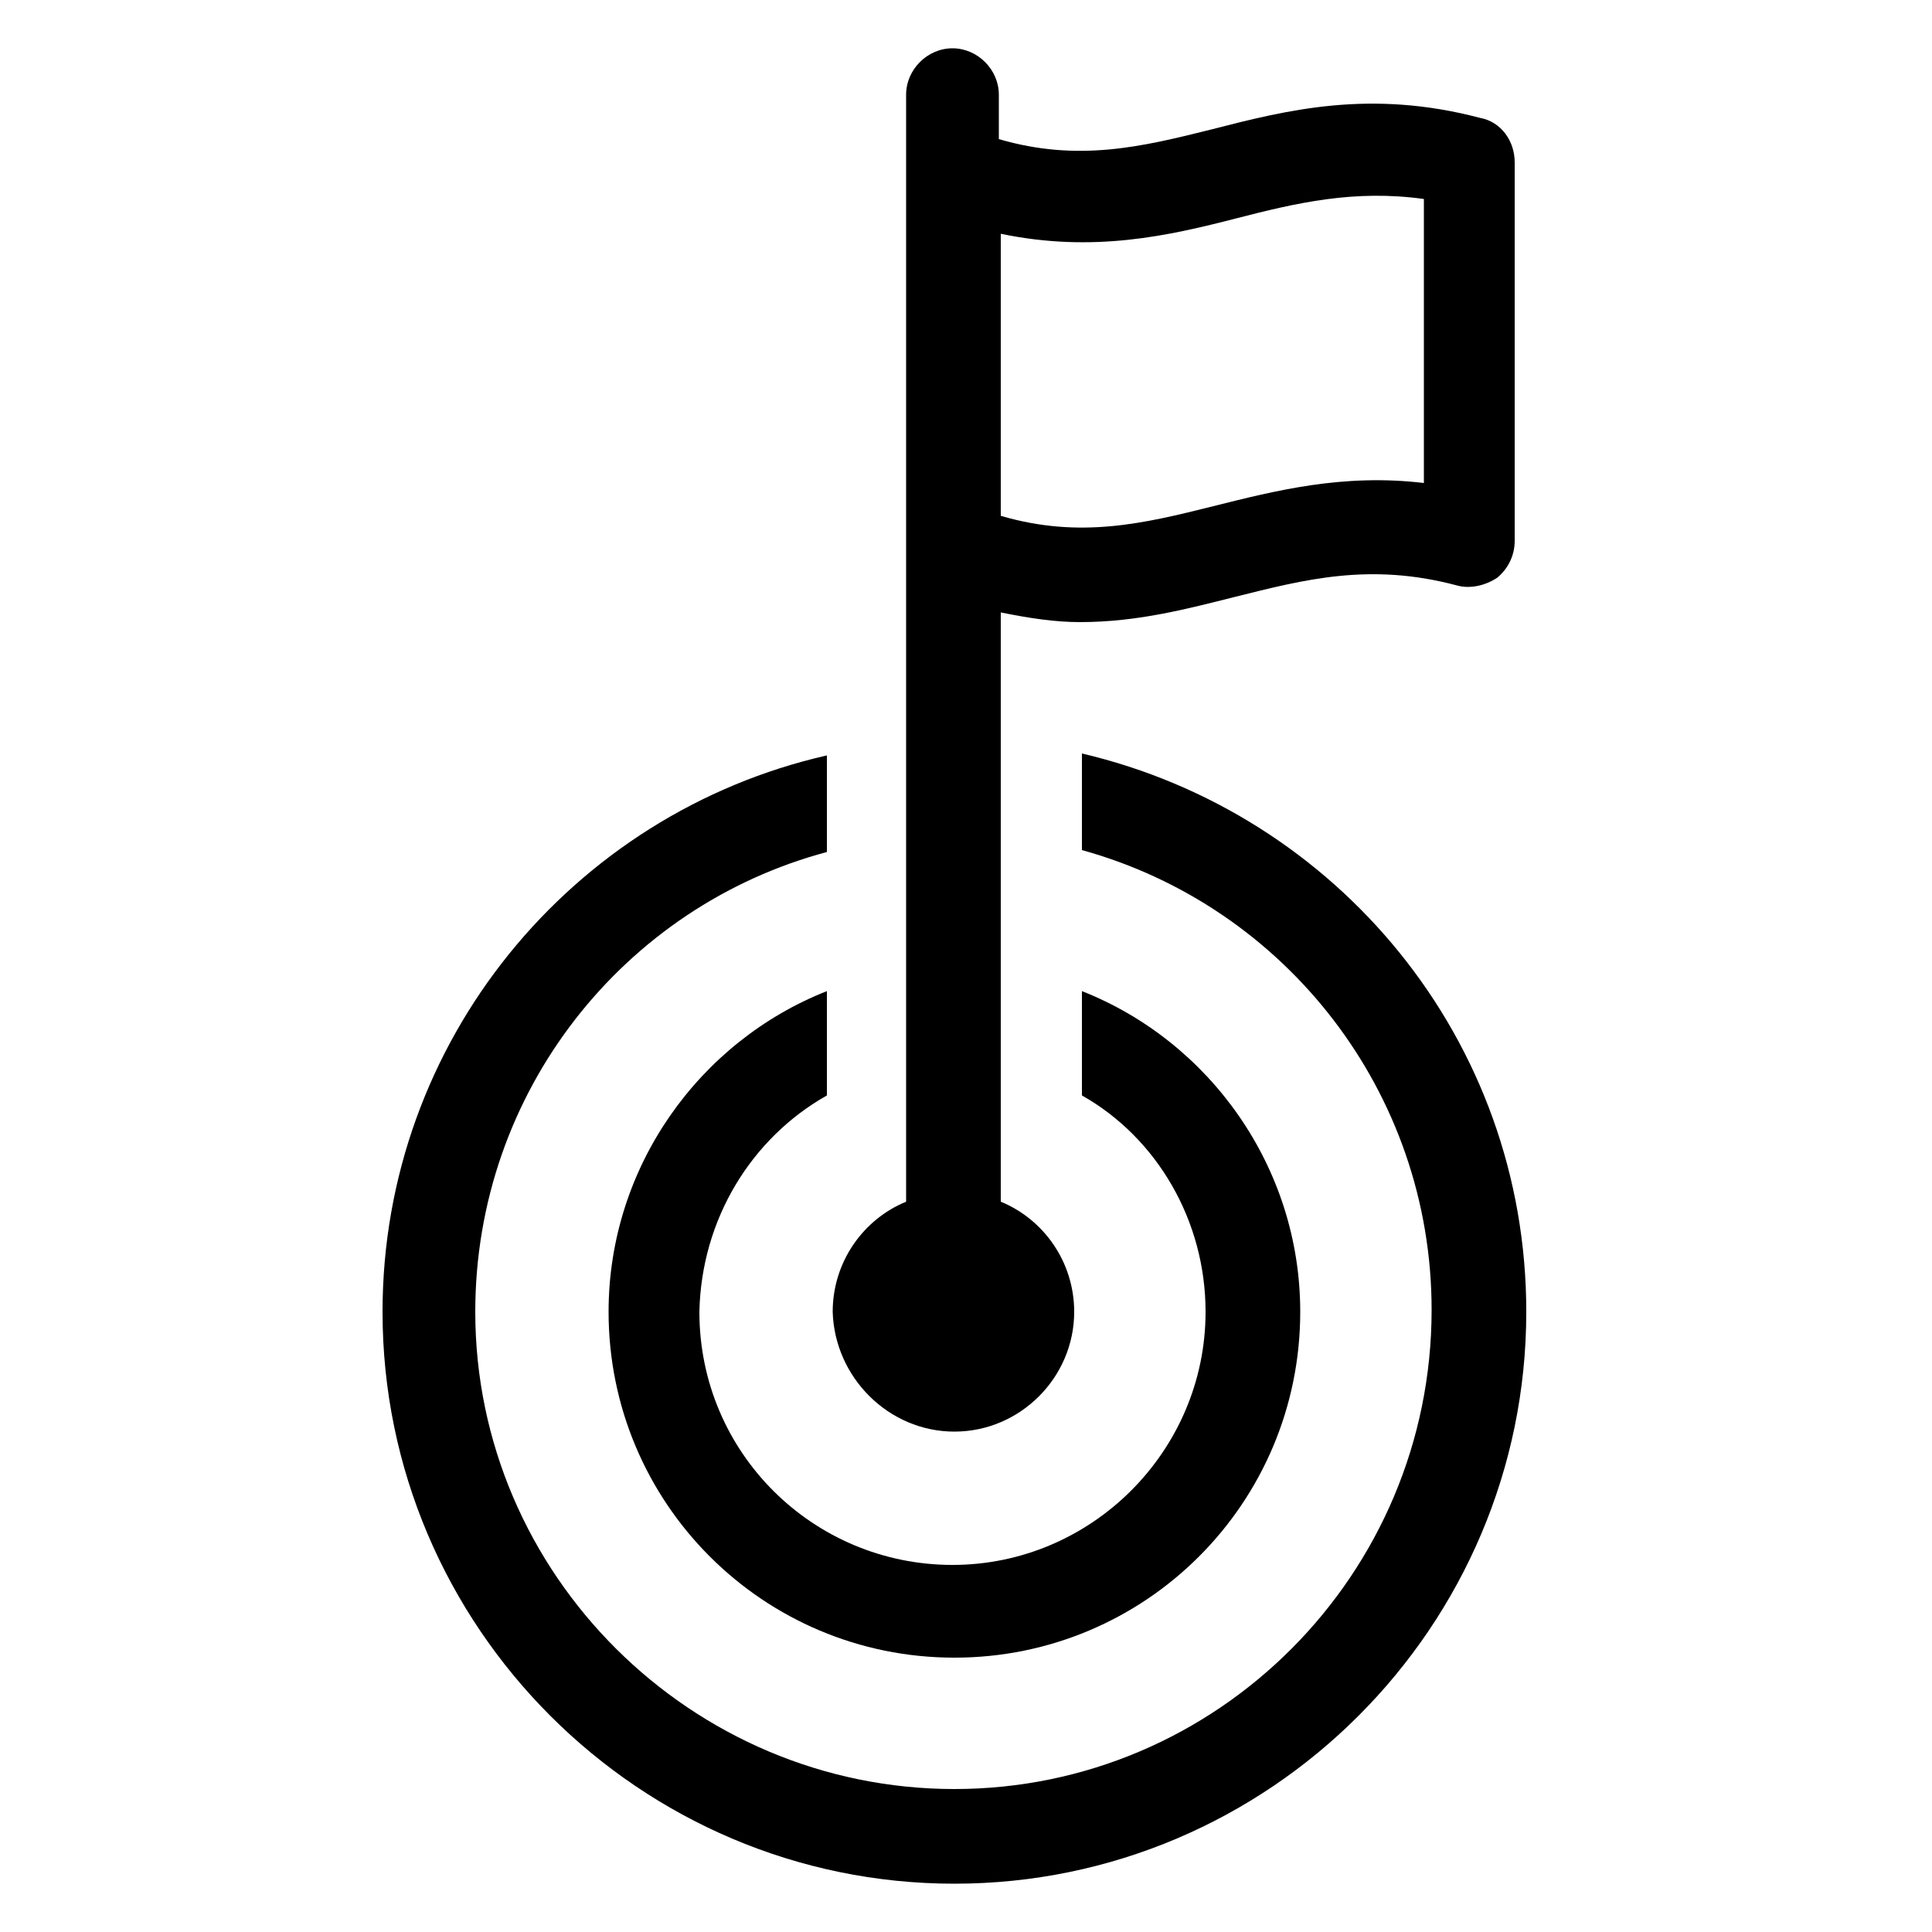
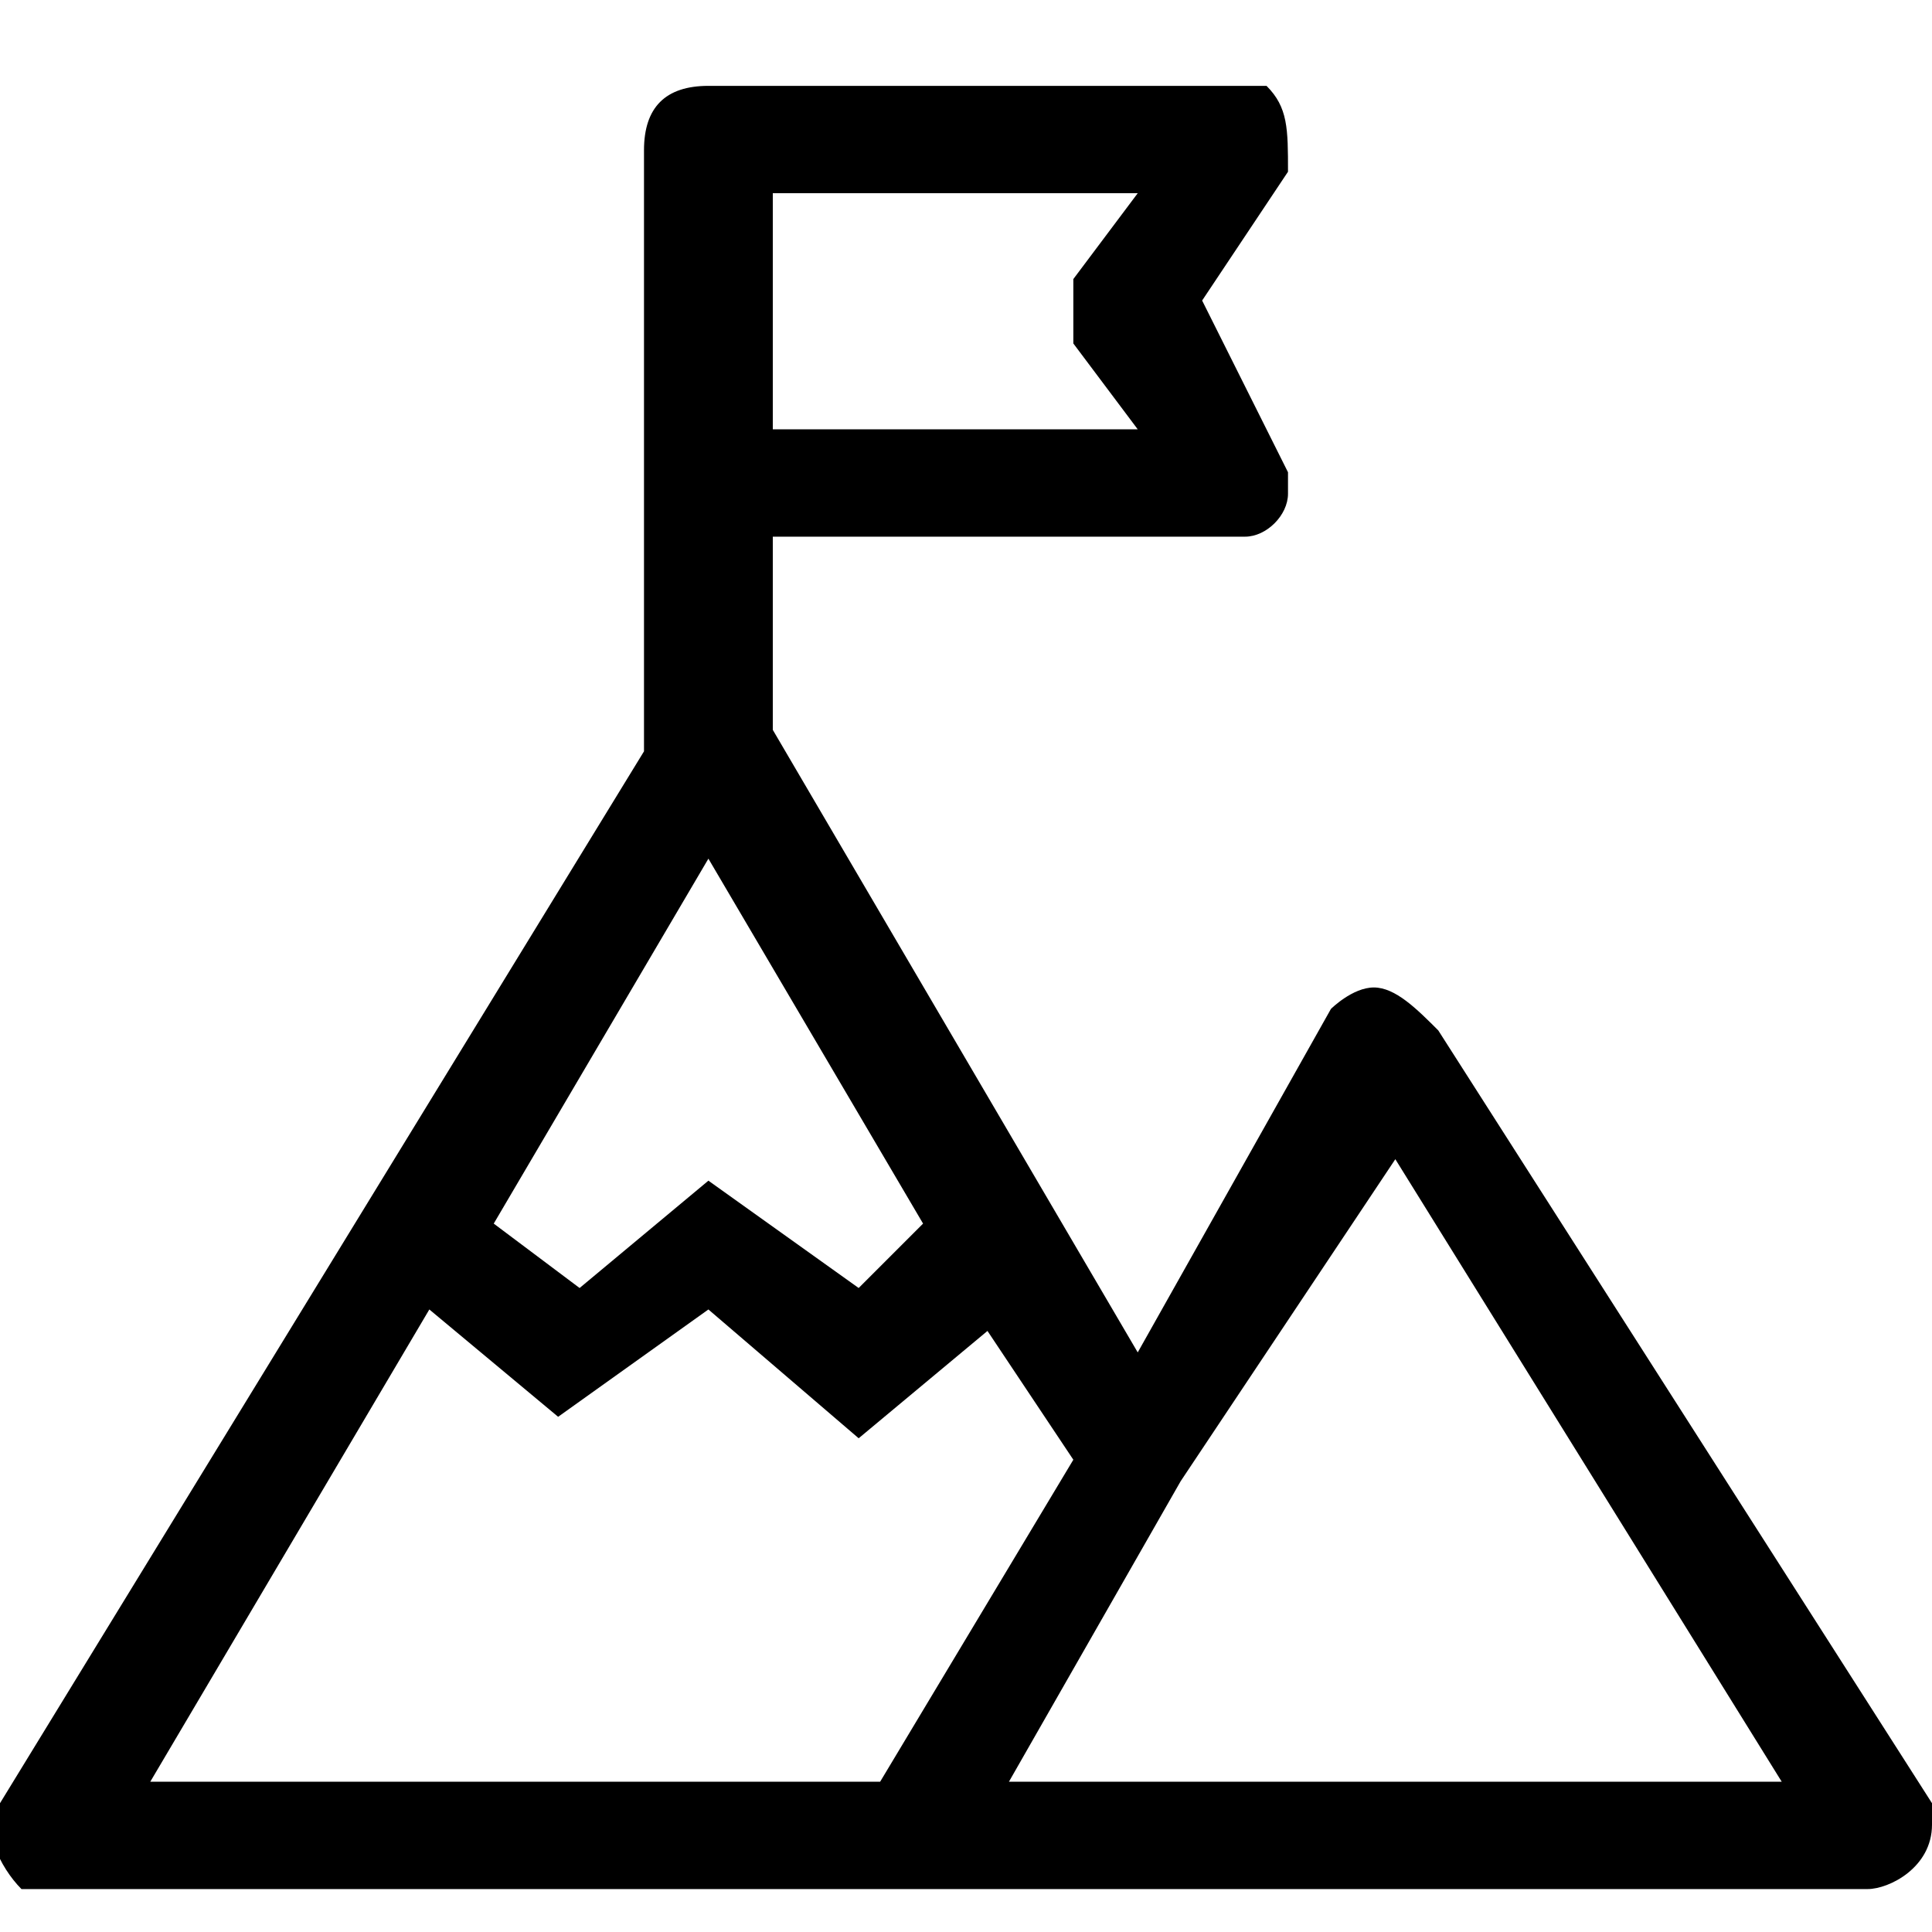
- <svg xmlns="http://www.w3.org/2000/svg" version="1.1" id="Layer_1" x="0px" y="0px" viewBox="0 0 100 100" style="enable-background:new 0 0 100 100;" xml:space="preserve">
+ <svg xmlns="http://www.w3.org/2000/svg" version="1.1" id="Layer_1" x="0px" y="0px" viewBox="0 0 9 9" style="enable-background:new 0 0 9 9;" xml:space="preserve">
  <g>
-     <path d="M56,39v5c10.5,2.9,18.1,12.5,18.1,23.8c0,13.7-11.1,24.8-24.7,24.8S24.6,81.5,24.6,67.9c0-11.4,7.7-21,18.2-23.8v-5   c-13.2,3-23,14.8-23,28.8c0,16.3,13.3,29.6,29.6,29.6S79,84.2,79,67.9C79,53.8,69.2,42.1,56,39z" />
-     <path d="M42.8,56.7v-5.4c-6.6,2.6-11.3,9.1-11.3,16.6c0,9.9,8,17.9,17.9,17.9s17.9-8,17.9-17.9c0-7.5-4.7-14-11.3-16.6v5.4   c3.9,2.2,6.4,6.5,6.4,11.2c0,7.2-5.9,13.1-13.1,13.1s-13.1-5.8-13.1-13.1C36.3,63.1,38.9,58.9,42.8,56.7z" />
-     <path d="M49.4,74.1c3.4,0,6.2-2.8,6.2-6.2c0-2.6-1.6-4.8-3.8-5.7V31.7c1.5,0.3,2.8,0.5,4.1,0.5c3,0,5.6-0.7,8-1.3   c3.6-0.9,7-1.8,11.5-0.6c0.7,0.2,1.5,0,2.1-0.4c0.6-0.5,0.9-1.2,0.9-1.9V8.4c0-1.1-0.7-2.1-1.8-2.3c-5.7-1.5-10-0.4-13.9,0.6   c-3.6,0.9-6.9,1.7-11,0.5V4.9c0-1.3-1.1-2.4-2.4-2.4s-2.4,1.1-2.4,2.4v57.3c-2.2,0.9-3.8,3.1-3.8,5.7C43.2,71.3,46,74.1,49.4,74.1z    M64,11.3c3.1-0.8,6.1-1.5,9.7-1V25c-4.2-0.5-7.7,0.4-10.9,1.2c-3.6,0.9-6.9,1.7-11,0.5V12.1C56.6,13.1,60.5,12.2,64,11.3z" />
+     <path d="M3.3,0.4C3.3,0.4,3.3,0.4,3.3,0.4c-0.2,0-0.3,0.1-0.3,0.3v1.6v1.2L0,8.4c-0.1,0.1,0,0.3,0.1,0.4c0,0,0.1,0,0.1,0h4h0h4.5   C8.8,8.8,9,8.7,9,8.5c0,0,0-0.1,0-0.1L6.7,4.8C6.6,4.7,6.5,4.6,6.4,4.6c-0.1,0-0.2,0.1-0.2,0.1L5.3,6.3L3.6,3.4V2.5h2.2   C5.9,2.5,6,2.4,6,2.3c0,0,0-0.1,0-0.1L5.6,1.4L6,0.8C6,0.6,6,0.5,5.9,0.4c0,0-0.1,0-0.1,0L3.3,0.4C3.4,0.4,3.3,0.4,3.3,0.4L3.3,0.4   z M3.6,0.9h1.7L5,1.3C5,1.4,5,1.5,5,1.6L5.3,2H3.6L3.6,0.9z M3.3,4l1,1.7L4,6L3.3,5.5L2.7,6L2.3,5.7L3.3,4z M6.5,5.4l1.8,2.9H4.7   l0.8-1.4c0,0,0,0,0,0L6.5,5.4z M3.3,6.1L4,6.7l0.6-0.5L5,6.8L4.1,8.3H0.7L2,6.1l0.6,0.5L3.3,6.1z" />
  </g>
</svg>
